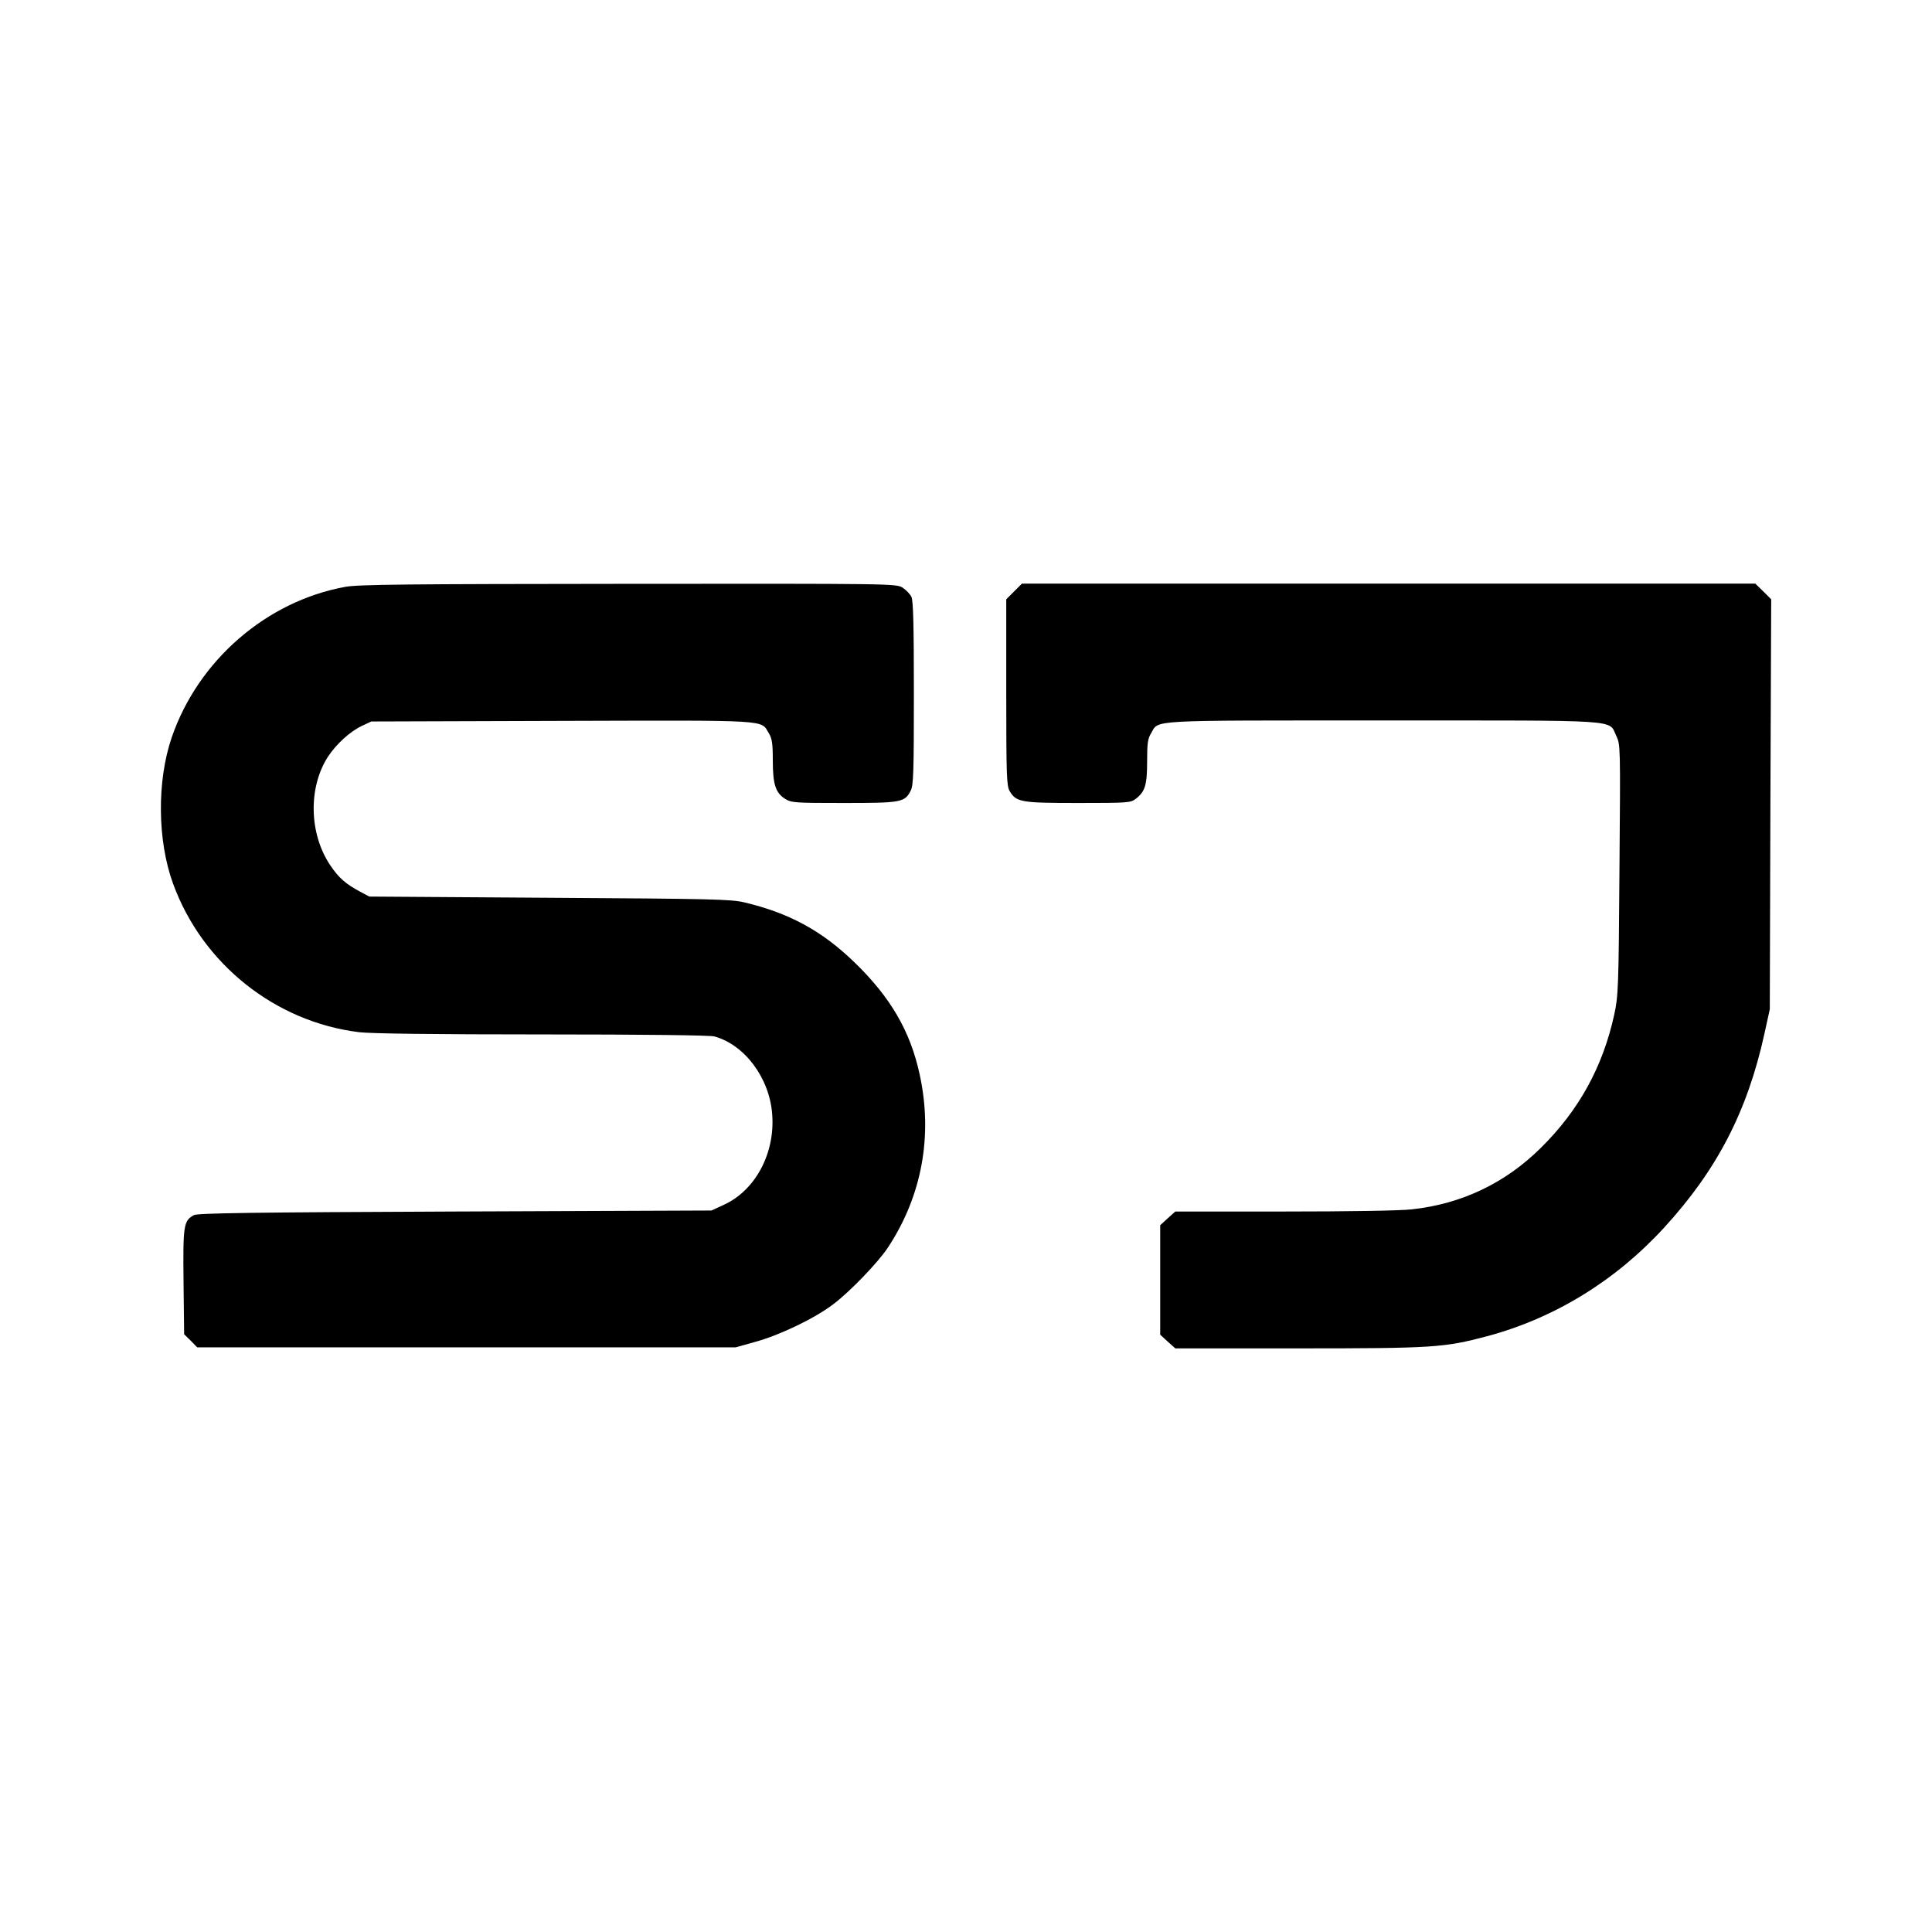
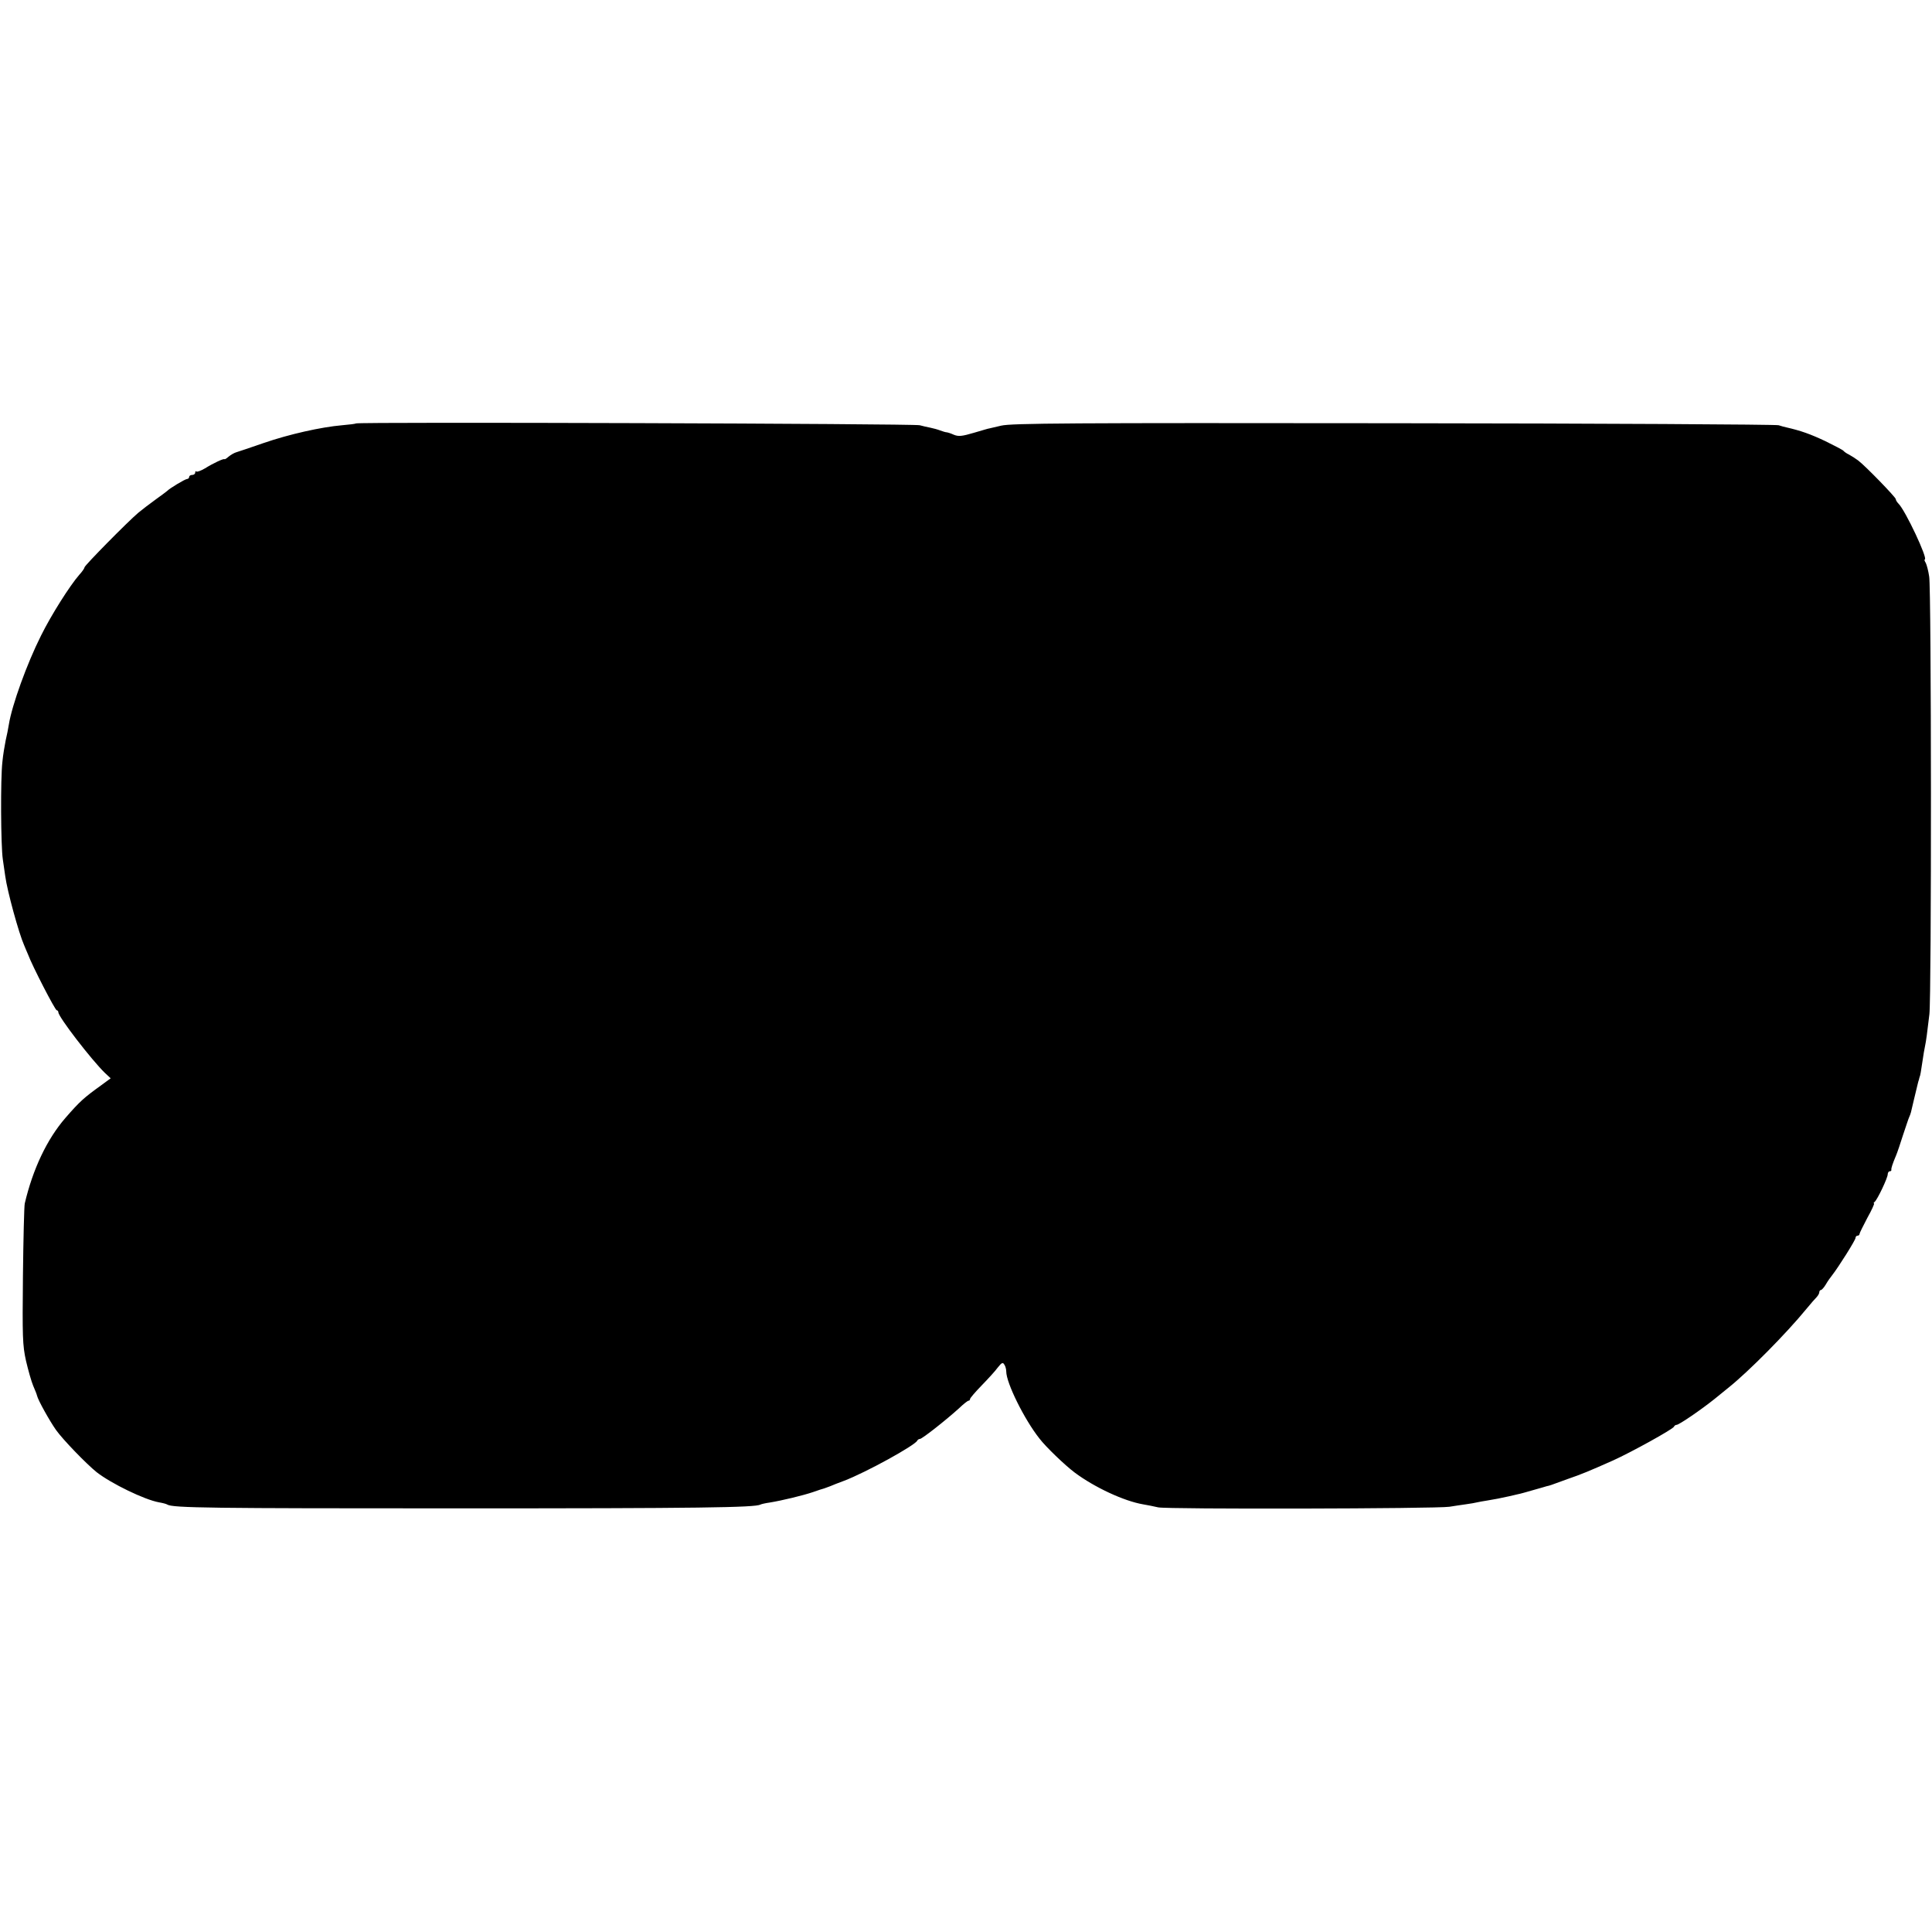
<svg xmlns="http://www.w3.org/2000/svg" version="1.0" width="960pt" height="960pt" viewBox="0 0 960 960" preserveAspectRatio="xMidYMid meet">
  <g transform="translate(0,960) scale(0.1,-0.1)" fill="#000000" stroke="none">
-     <path d="M1716 6684 c-392 -71 -732 -366 -863 -749 -74 -217 -71 -513 7 -726 145 -398 507 -687 925 -738 59 -7 374 -11 910 -11 502 0 834 -4 855 -10 151 -42 274 -207 287 -387 15 -193 -83 -377 -239 -449 l-63 -29 -1275 -5 c-1010 -4 -1280 -8 -1297 -18 -51 -28 -54 -52 -51 -332 l3 -260 33 -32 32 -33 1338 0 1337 0 100 28 c120 33 295 117 385 186 83 62 224 209 272 282 169 256 224 556 158 859 -46 215 -145 385 -324 558 -162 157 -324 245 -547 298 -66 16 -165 18 -969 23 l-895 6 -45 24 c-73 39 -107 69 -150 133 -104 156 -109 384 -11 537 42 64 110 126 169 154 l47 22 948 3 c1047 3 986 6 1027 -61 16 -26 20 -50 20 -135 0 -120 14 -162 62 -192 31 -19 50 -20 291 -20 285 0 303 3 332 61 14 26 16 91 16 483 0 336 -3 460 -12 480 -7 14 -27 35 -44 46 -32 20 -55 20 -1361 19 -1102 -1 -1342 -3 -1408 -15z" />
-     <path d="M5039 6661 l-39 -39 0 -462 c0 -417 2 -465 17 -491 33 -55 55 -59 341 -59 248 0 260 1 286 21 46 36 56 68 56 186 0 89 3 113 20 140 40 67 -32 63 1150 63 1208 0 1121 6 1161 -76 21 -45 21 -46 16 -667 -4 -588 -6 -627 -26 -719 -57 -260 -176 -476 -366 -663 -176 -174 -392 -277 -638 -304 -57 -7 -320 -11 -637 -11 l-540 0 -38 -34 -37 -34 0 -272 0 -272 37 -34 38 -34 612 0 c672 0 724 4 936 60 336 90 638 275 881 540 262 286 413 576 498 962 l27 123 3 1018 4 1019 -39 39 -40 39 -1822 0 -1822 0 -39 -39z" />
+     <path d="M1769 7496 c-2 -2 -33 -6 -69 -9 -105 -9 -264 -45 -389 -88 -64 -22 -125 -43 -136 -46 -11 -3 -28 -13 -39 -22 -10 -9 -19 -14 -20 -13 -2 6 -57 -20 -97 -45 -20 -12 -40 -19 -43 -16 -3 4 -6 1 -6 -5 0 -7 -7 -12 -15 -12 -8 0 -15 -4 -15 -10 0 -5 -5 -10 -10 -10 -10 0 -88 -47 -100 -60 -3 -3 -29 -22 -58 -43 -29 -21 -67 -50 -85 -65 -53 -45 -267 -262 -267 -271 0 -4 -11 -21 -26 -37 -47 -54 -139 -199 -190 -302 -70 -139 -145 -347 -160 -442 -3 -19 -10 -55 -16 -80 -5 -25 -13 -72 -16 -105 -10 -84 -8 -419 2 -485 4 -30 10 -68 12 -83 10 -75 68 -286 94 -344 5 -13 14 -33 19 -45 21 -57 135 -278 143 -278 4 0 8 -5 8 -10 0 -23 165 -237 232 -302 l28 -26 -49 -36 c-82 -59 -104 -78 -176 -161 -92 -106 -162 -255 -202 -425 -3 -14 -7 -176 -9 -360 -3 -302 -2 -344 15 -421 11 -47 27 -104 36 -125 9 -21 18 -43 19 -49 5 -22 61 -123 94 -170 34 -48 151 -169 202 -210 73 -57 238 -137 310 -150 18 -3 37 -8 41 -11 27 -17 215 -19 1444 -19 1199 0 1478 4 1504 19 3 2 24 7 46 10 61 10 165 35 215 52 25 9 50 17 55 18 6 2 19 7 30 11 11 5 42 17 69 27 108 41 355 177 364 200 2 4 8 8 13 8 11 0 130 94 194 152 22 21 43 38 48 38 4 0 7 4 7 8 0 5 26 35 58 68 31 32 68 72 80 89 19 24 25 27 32 15 6 -8 10 -24 10 -35 0 -56 89 -237 165 -333 31 -41 127 -133 175 -169 99 -74 246 -142 340 -158 19 -3 53 -10 75 -15 43 -10 1383 -7 1447 3 20 3 56 9 80 12 24 3 50 8 58 10 8 2 31 6 50 9 36 6 69 12 108 21 12 3 32 7 43 10 12 2 47 12 78 21 31 9 61 17 66 19 6 1 17 4 25 7 8 3 44 16 80 29 67 23 106 39 225 92 89 40 299 156 303 168 2 5 8 9 13 9 12 0 123 76 189 129 24 20 56 45 69 56 100 80 287 269 386 390 22 27 46 54 53 61 6 7 12 17 12 23 0 6 4 11 8 11 4 0 15 12 24 27 9 16 24 37 33 48 31 40 115 173 115 184 0 6 5 11 10 11 6 0 10 4 10 9 0 4 18 40 39 80 22 39 36 71 33 71 -4 0 -2 4 3 8 13 10 65 119 65 137 0 8 5 15 10 15 6 0 9 3 8 8 -1 7 5 27 24 72 6 14 21 59 34 100 14 41 27 82 31 90 8 19 7 15 23 85 16 68 17 72 20 83 1 4 3 12 5 17 1 6 3 12 4 15 3 6 6 25 15 85 3 22 8 51 11 65 6 28 11 67 22 160 11 90 10 2113 -1 2175 -4 28 -12 58 -17 68 -6 9 -8 17 -5 17 18 0 -96 244 -131 278 -7 7 -13 17 -13 22 0 9 -151 165 -187 192 -12 9 -32 22 -45 29 -13 6 -25 15 -28 19 -3 4 -43 25 -90 48 -74 35 -122 52 -192 68 -10 2 -28 7 -40 11 -13 4 -873 9 -1913 10 -1611 2 -1899 0 -1950 -12 -33 -8 -60 -14 -60 -14 0 1 -33 -9 -74 -21 -61 -18 -78 -20 -102 -10 -15 7 -32 12 -36 12 -4 0 -18 4 -31 9 -13 5 -35 11 -50 14 -15 3 -38 8 -52 12 -25 8 -2793 17 -2801 9z" />
  </g>
</svg>
